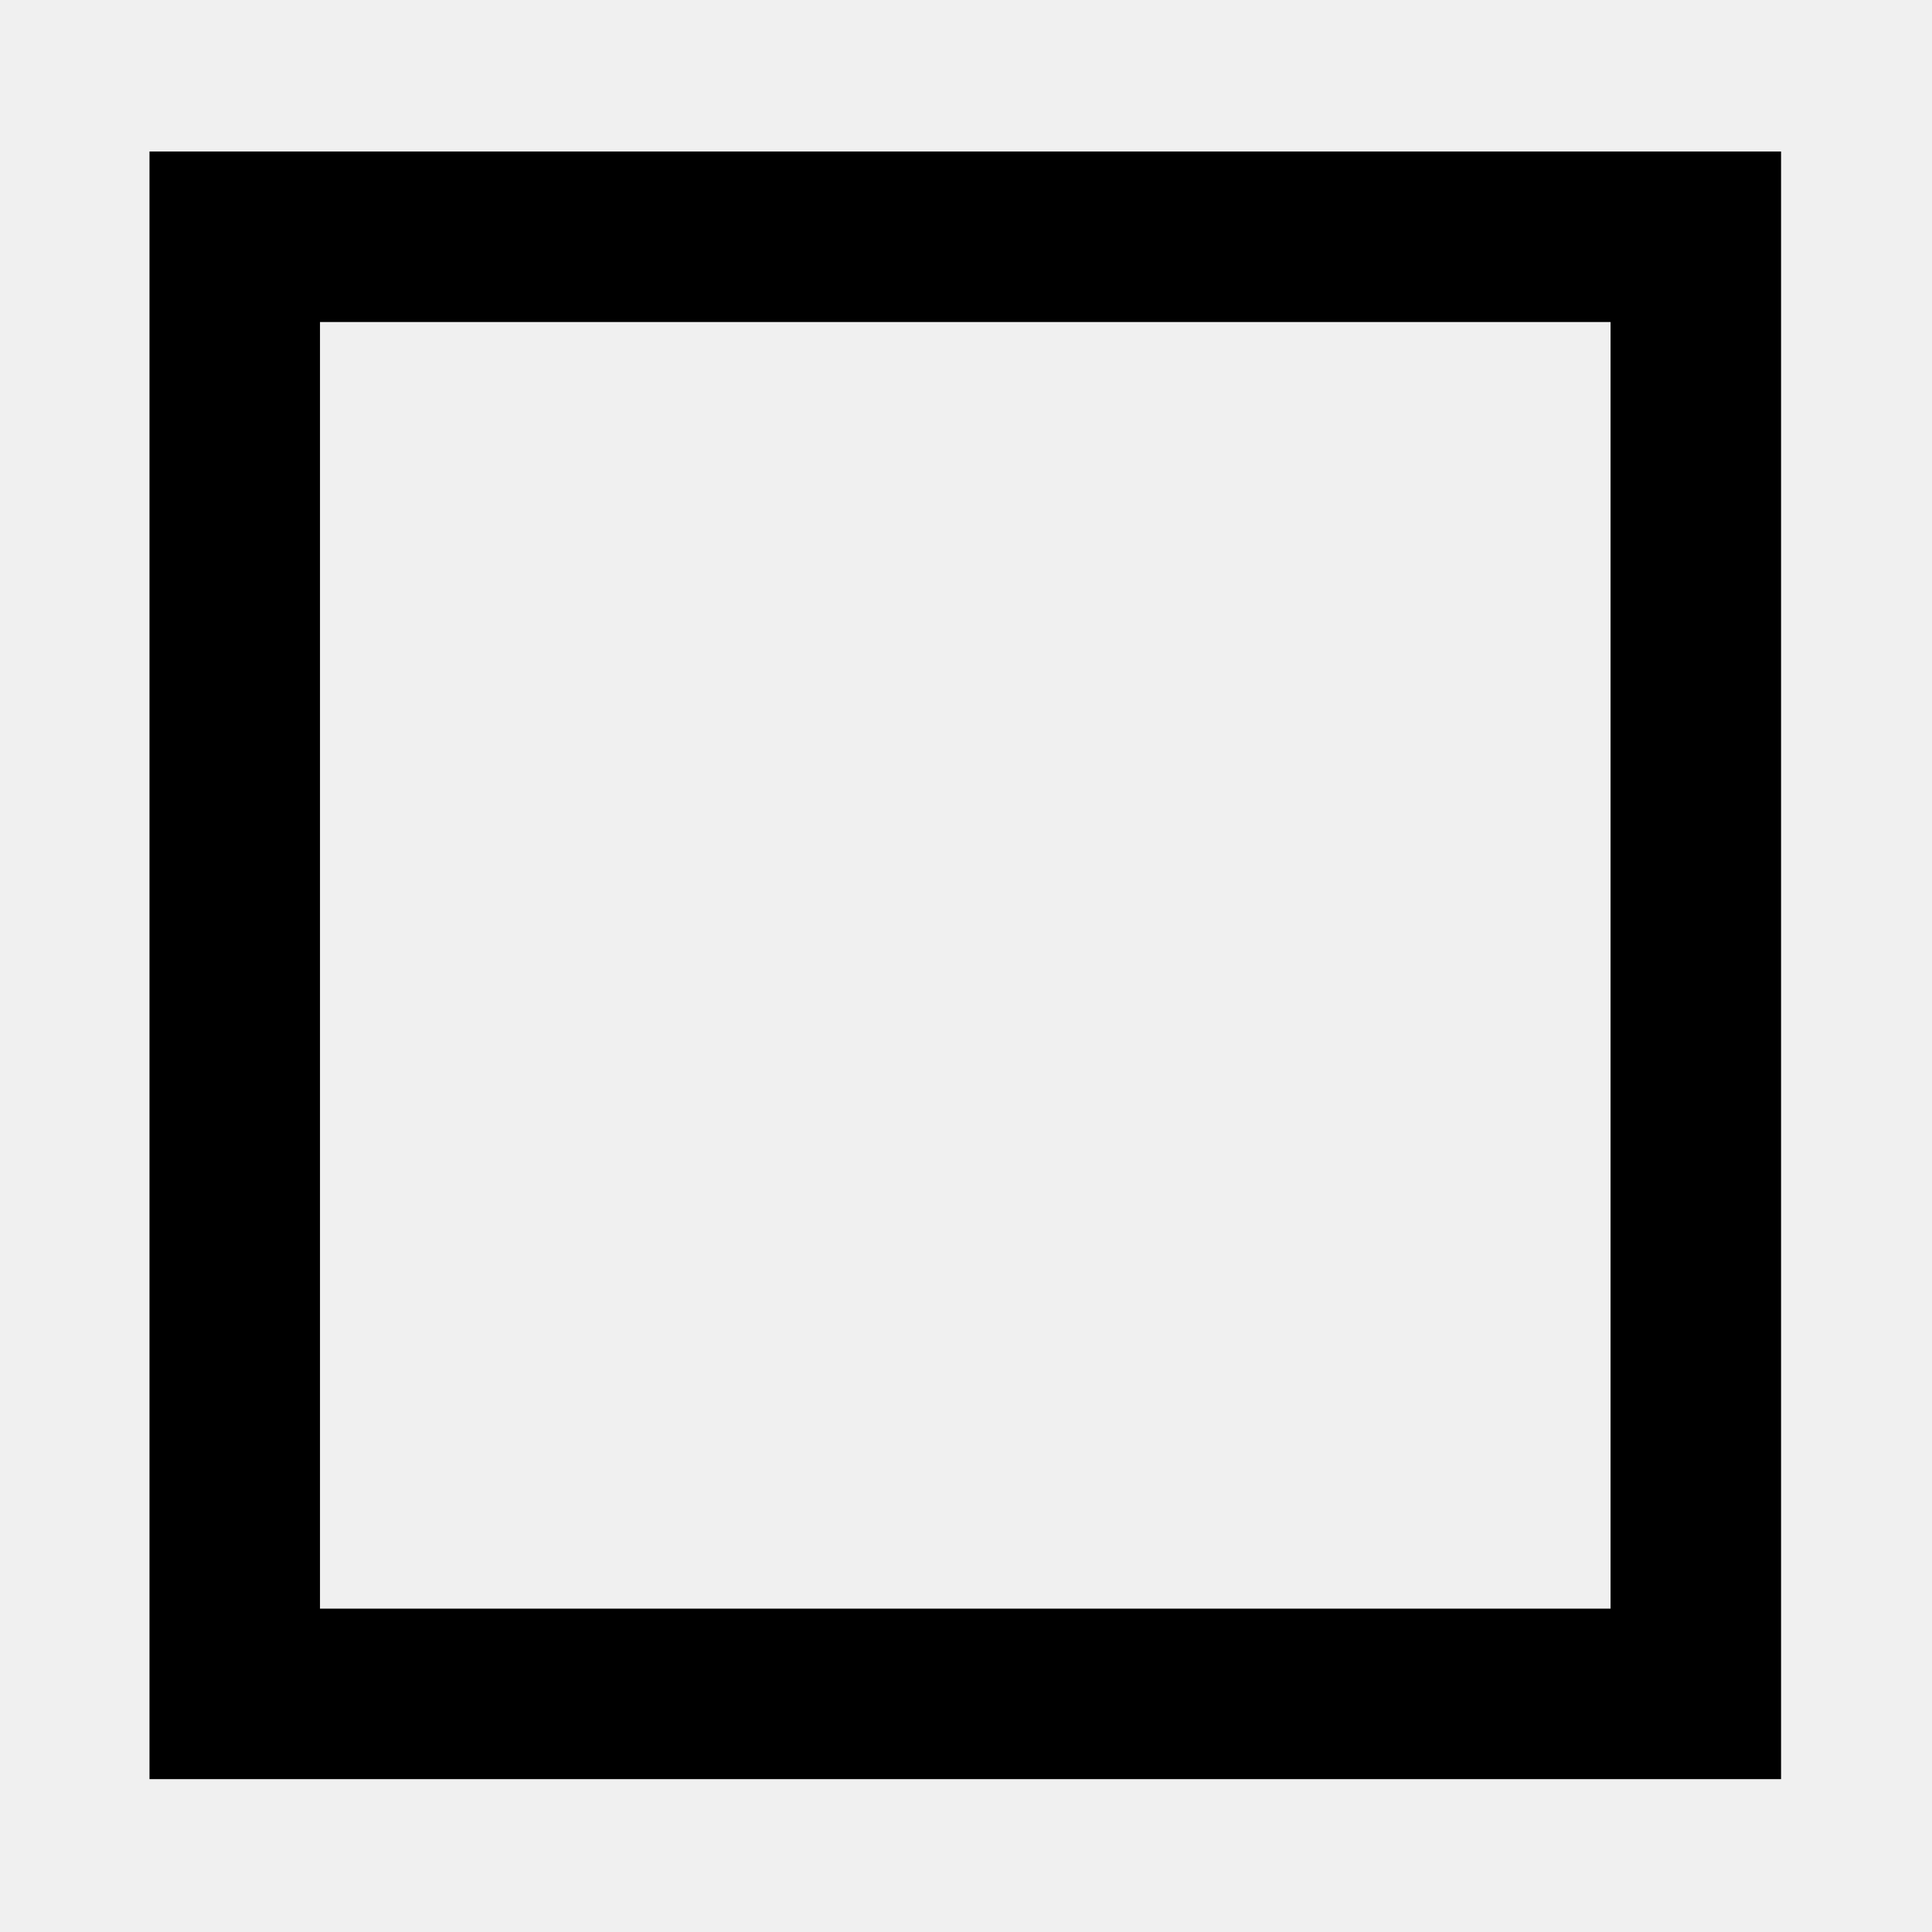
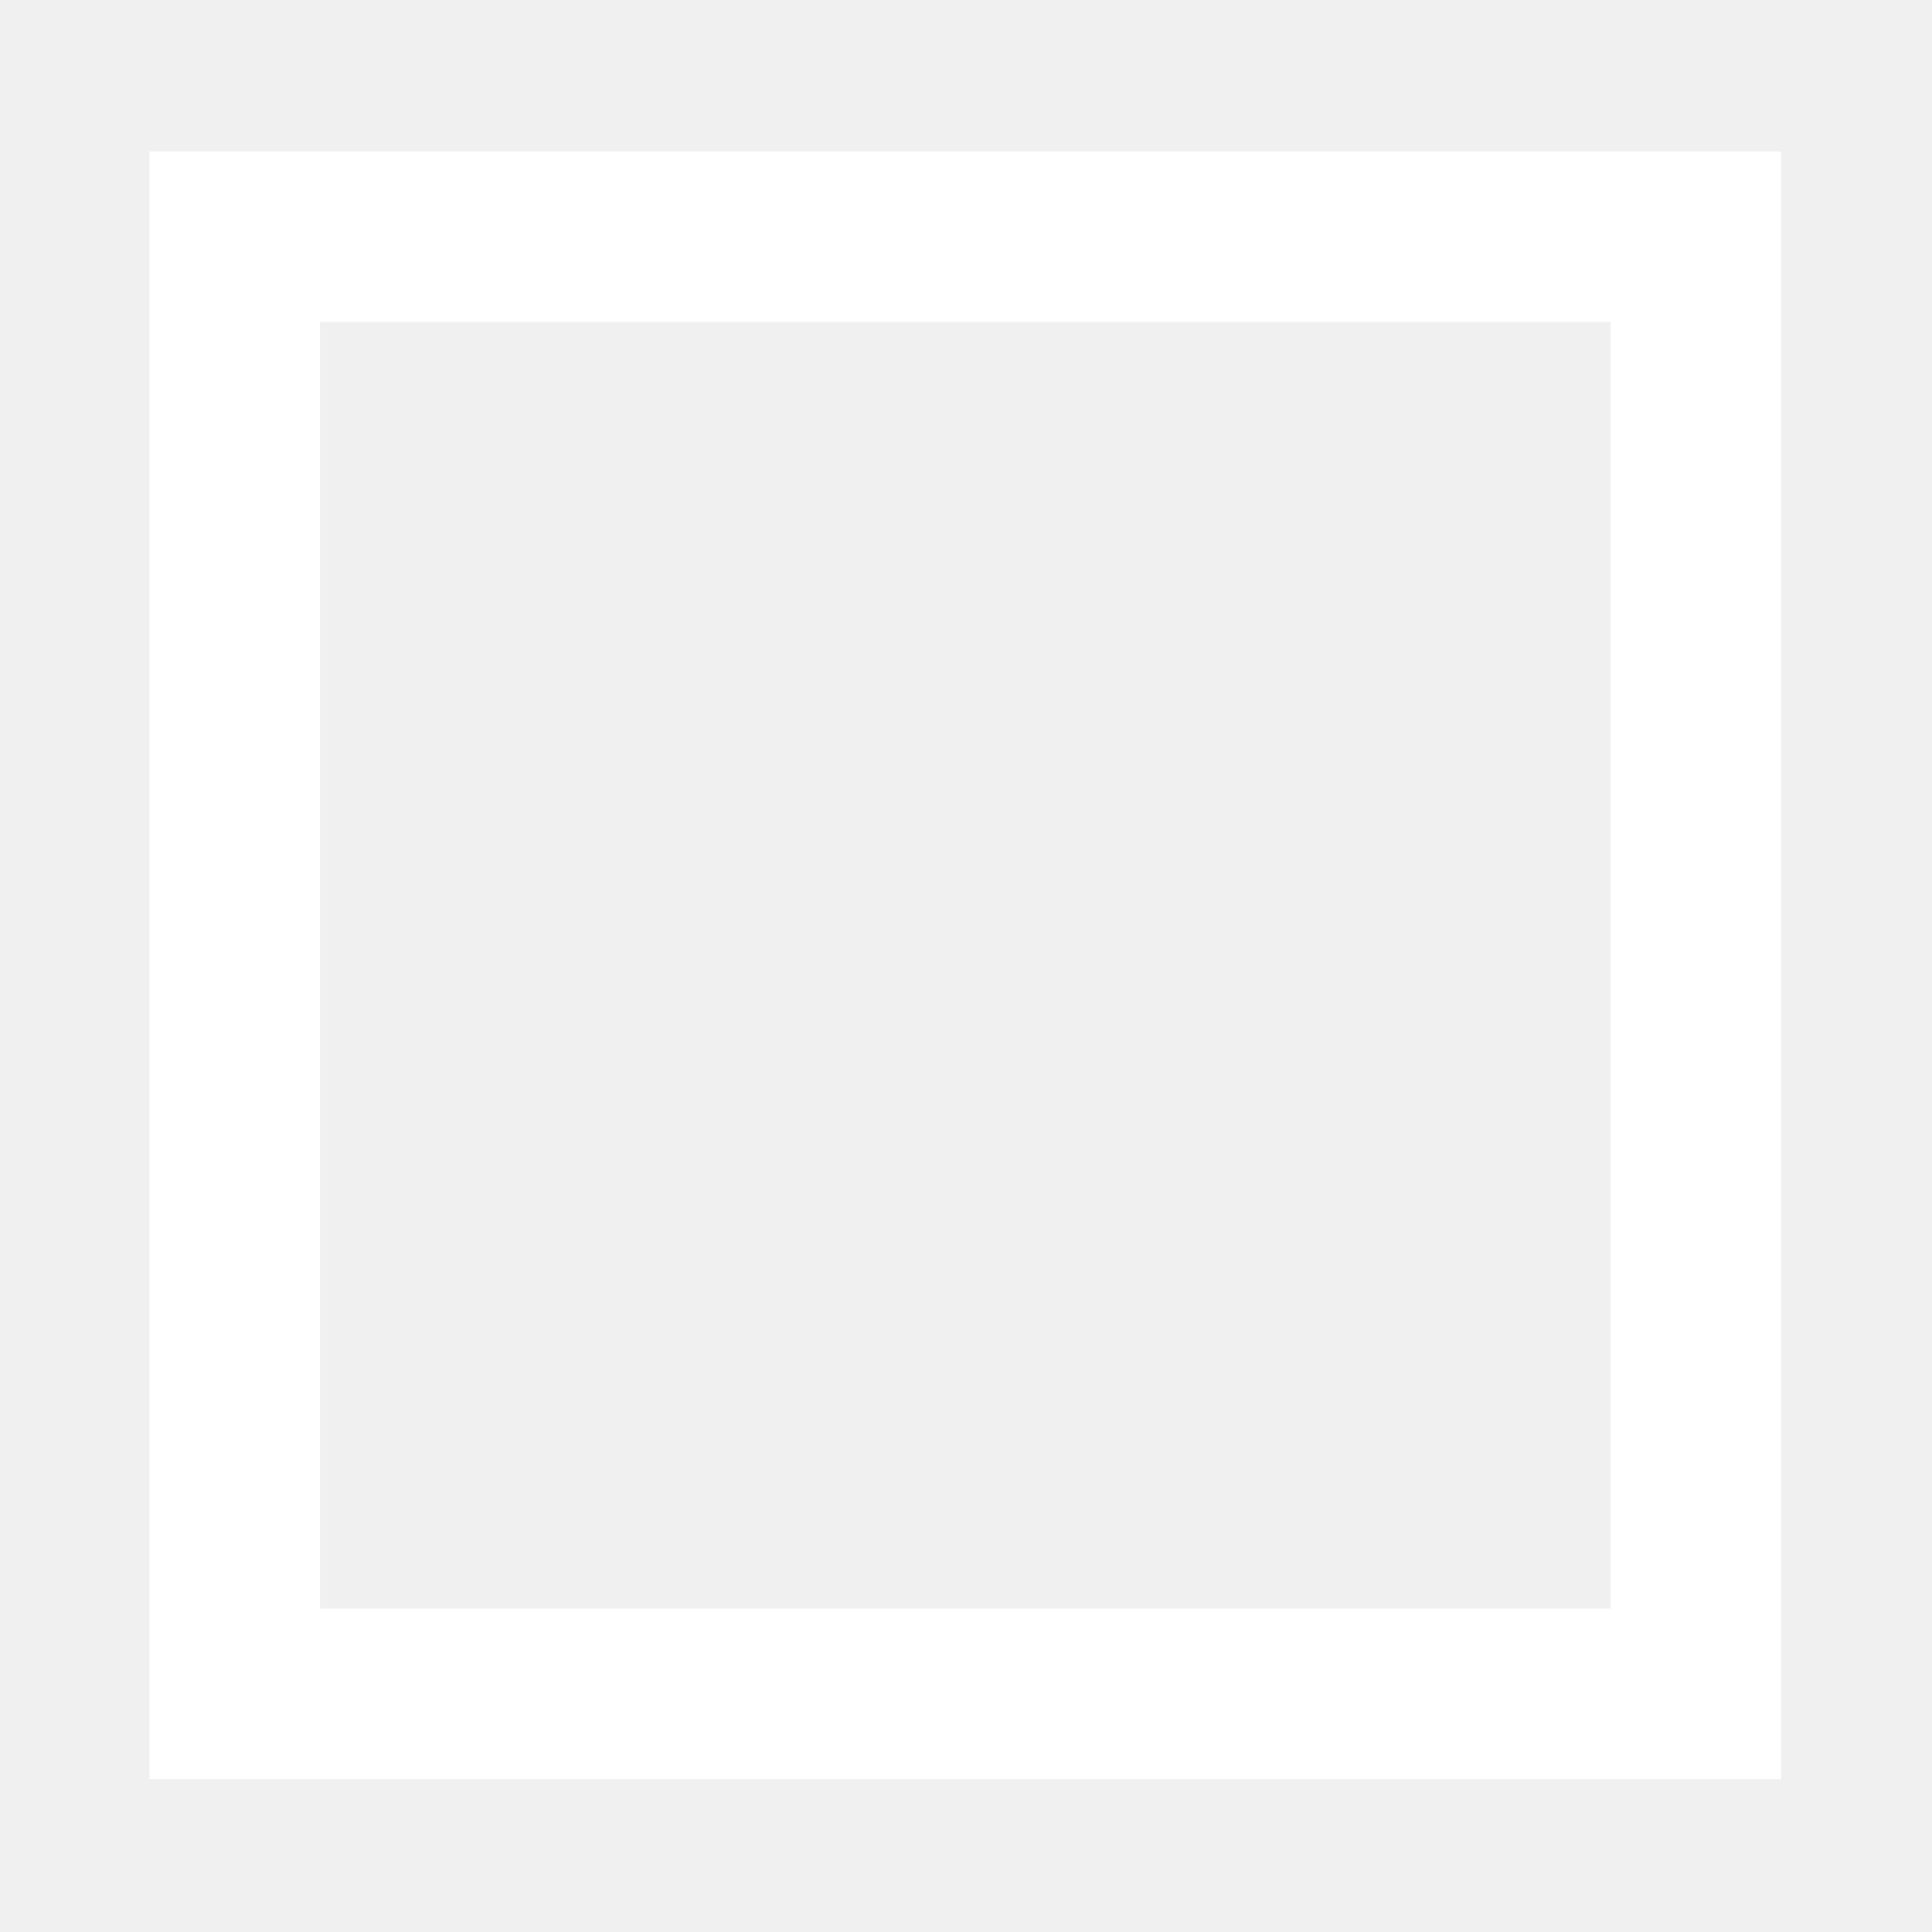
- <svg xmlns="http://www.w3.org/2000/svg" width="10mm" height="10mm" viewBox="0 0 20 20" version="1.1" id="svg943">
+ <svg xmlns="http://www.w3.org/2000/svg" id="svg943" version="1.1" viewBox="0 0 20 20" height="10mm" width="10mm">
  <defs id="defs937" />
  <g id="layer1">
-     <path style="fill:none;stroke:#000000;stroke-width:1.765;stroke-linecap:butt;stroke-linejoin:miter;stroke-miterlimit:4;stroke-dasharray:none;stroke-opacity:1" d="M 2.43,2.451 V 17.535 H 17.555 V 2.451 Z" id="path68" />
+     <path id="path68" d="M 2.43,2.451 V 17.535 H 17.555 V 2.451 Z" style="fill:none;stroke:#ffffff;stroke-width:1.765;stroke-linecap:butt;stroke-linejoin:miter;stroke-miterlimit:4;stroke-dasharray:none;stroke-opacity:1" />
  </g>
</svg>
